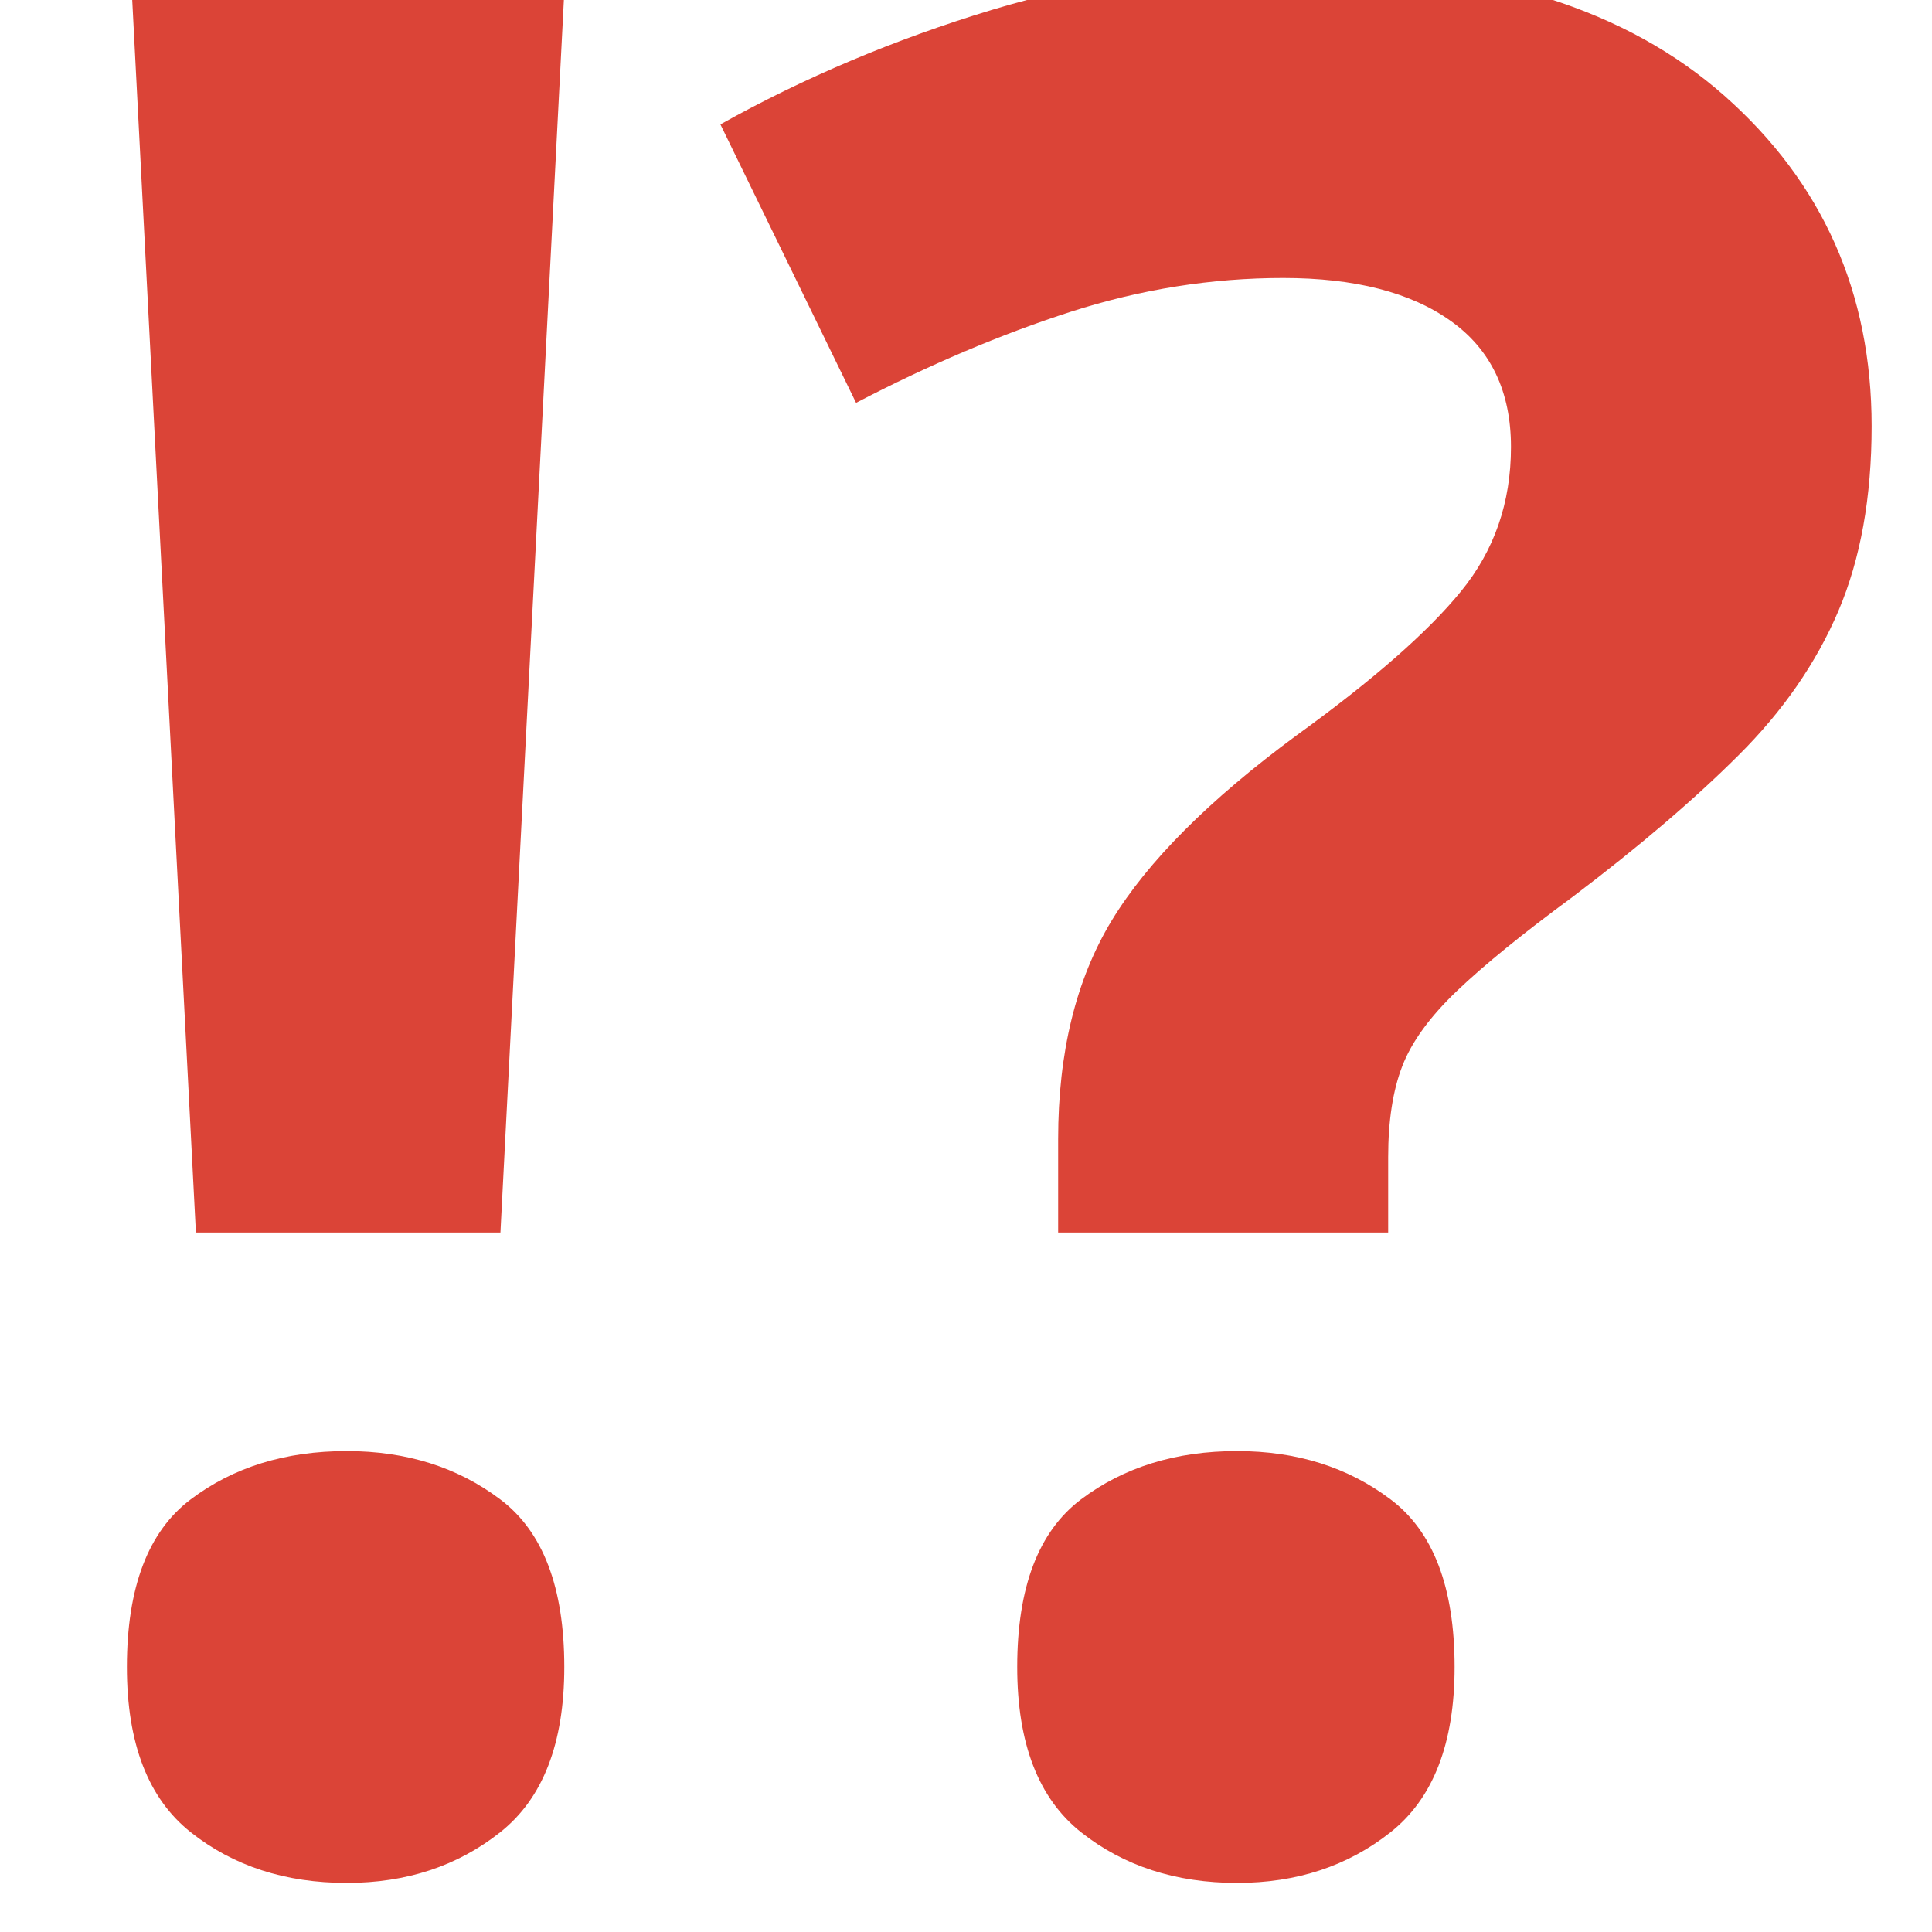
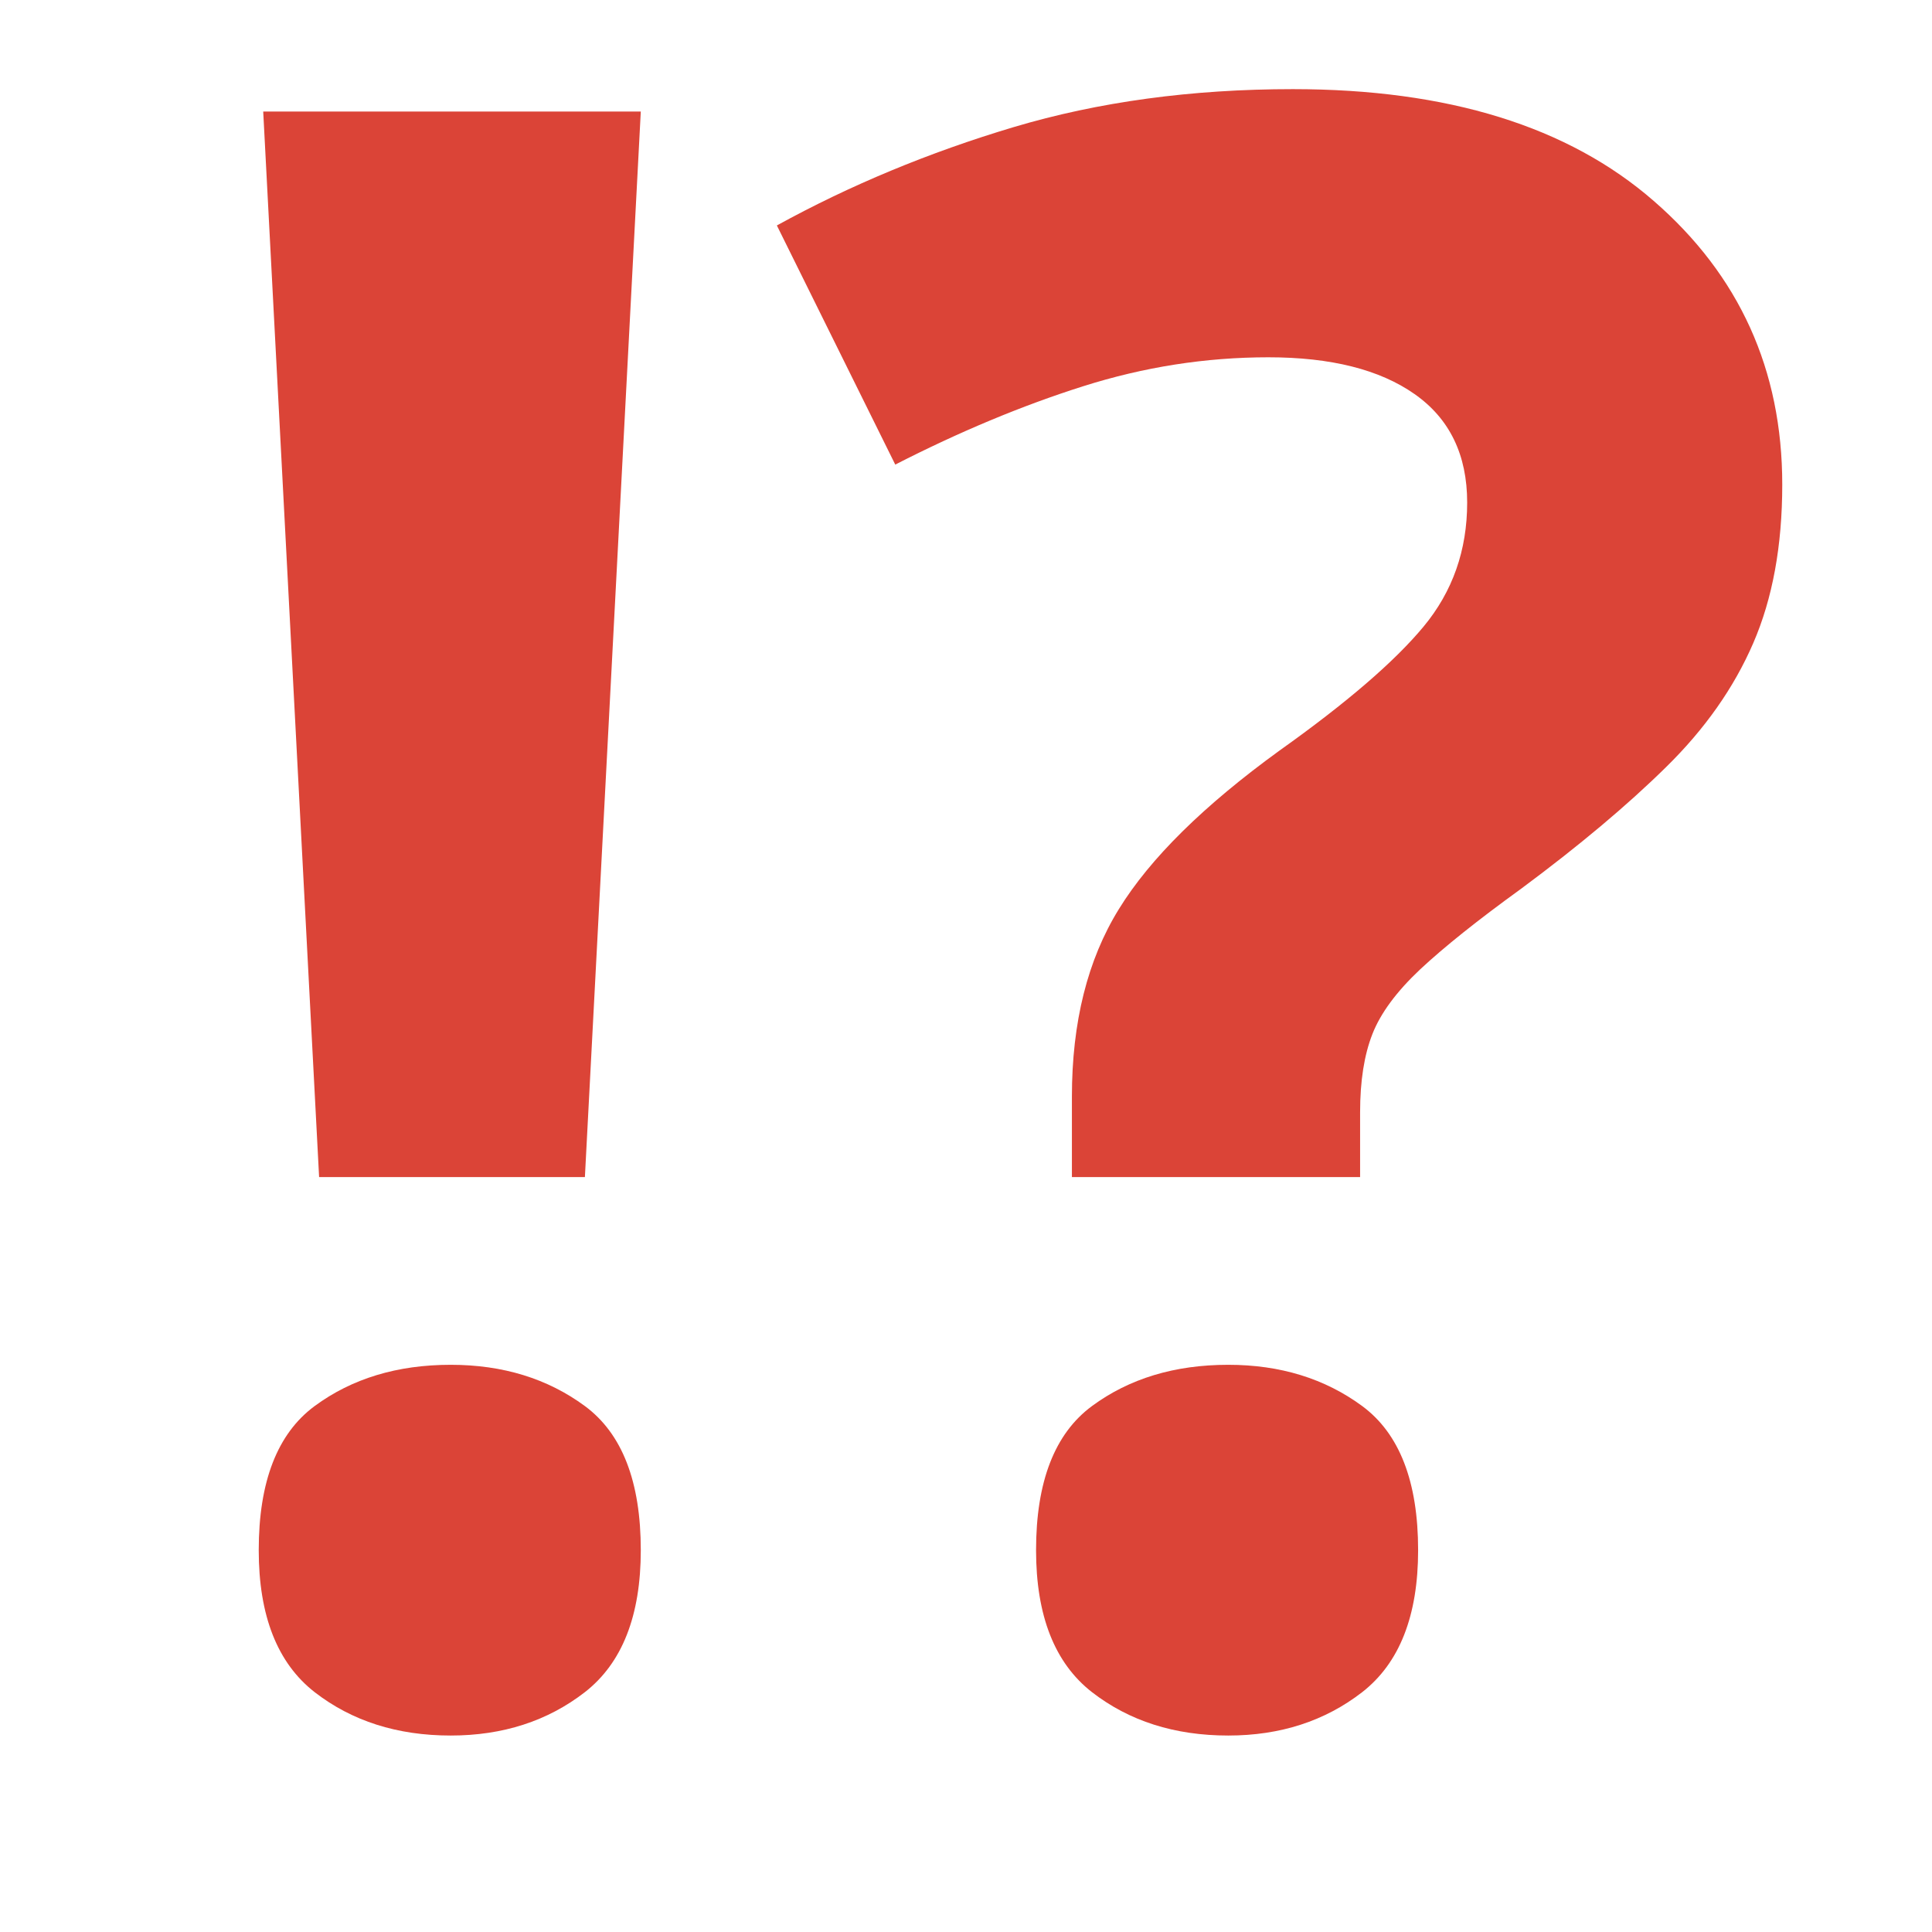
- <svg xmlns="http://www.w3.org/2000/svg" width="100%" height="100%" viewBox="0 0 128 128" version="1.1" xml:space="preserve" style="fill-rule:evenodd;clip-rule:evenodd;stroke-linejoin:round;stroke-miterlimit:2;">
-   <g transform="matrix(0.99175,0,0,1.00832,-1.26208,122.511)">
-     <text x="0px" y="0px" style="font-family:'ComicNeue-Bold', 'Comic Neue';font-weight:700;font-size:170.922px;fill:rgb(219,68,55);">!?</text>
+ <svg xmlns="http://www.w3.org/2000/svg" width="100%" height="100%" viewBox="0 0 128 128" version="1.1" xml:space="preserve" style="fill-rule:evenodd;clip-rule:evenodd;stroke-linejoin:round;stroke-miterlimit:2;" id="svg30959">
+   <defs id="defs30963" />
+   <g transform="matrix(1,0,0,1,25.372,113.062)" id="g30957">
+     <text x="-16.668" y="0" style="font-weight:700;font-size:148px;font-family:ComicNeue-Bold, 'Comic Neue';fill:#db4437" id="text30955">!?</text>
  </g>
</svg>
